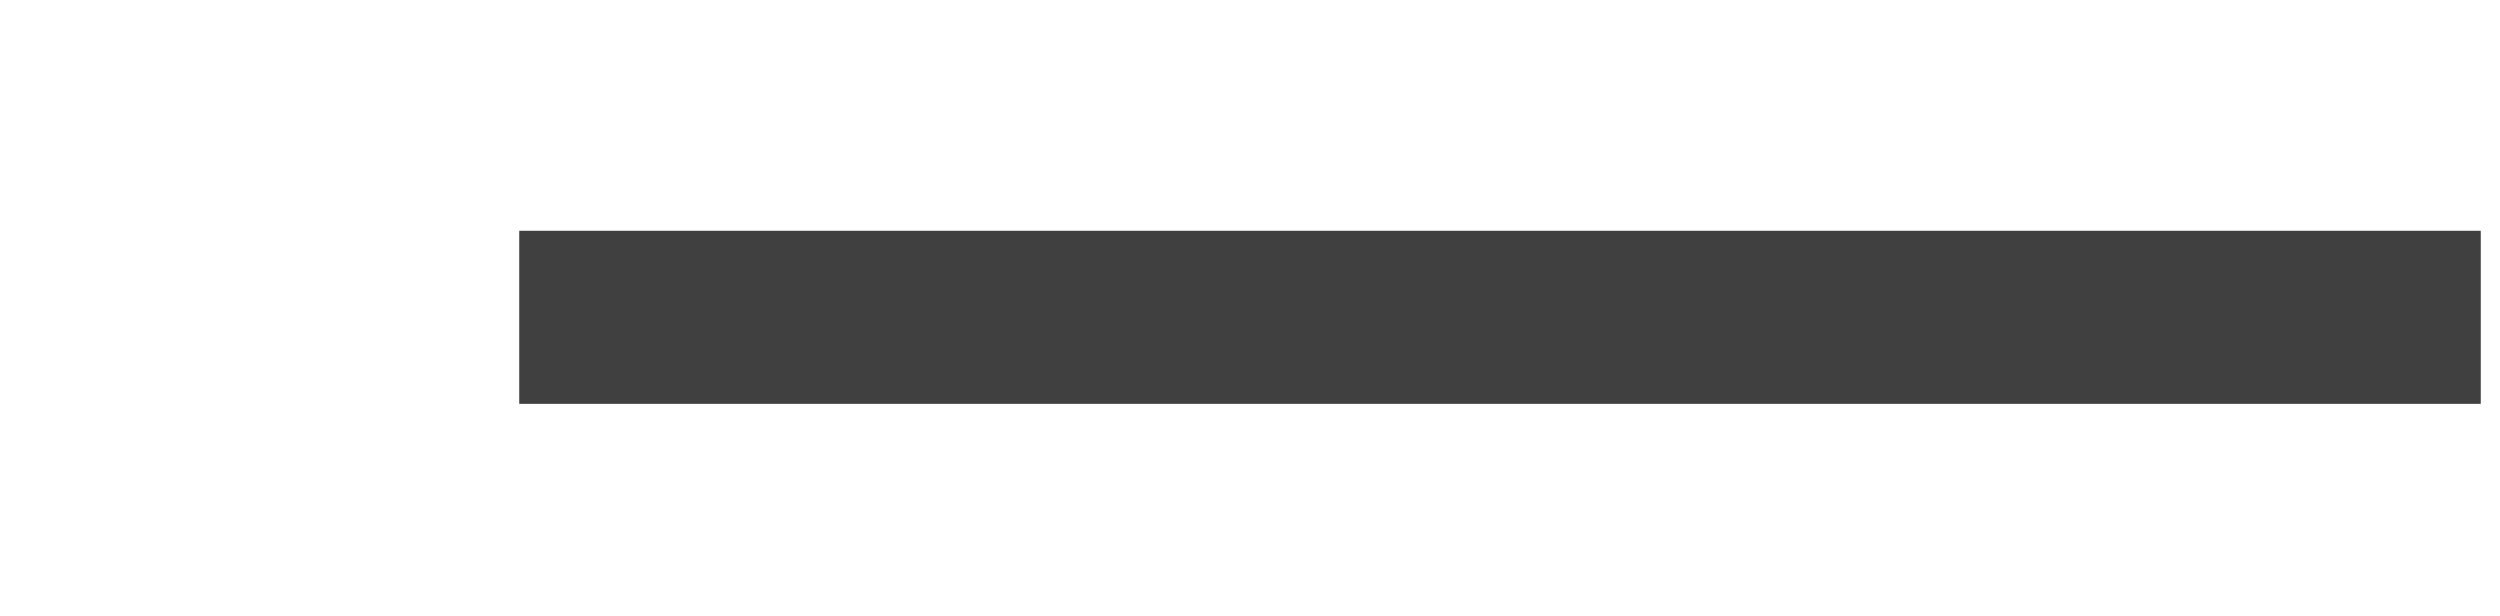
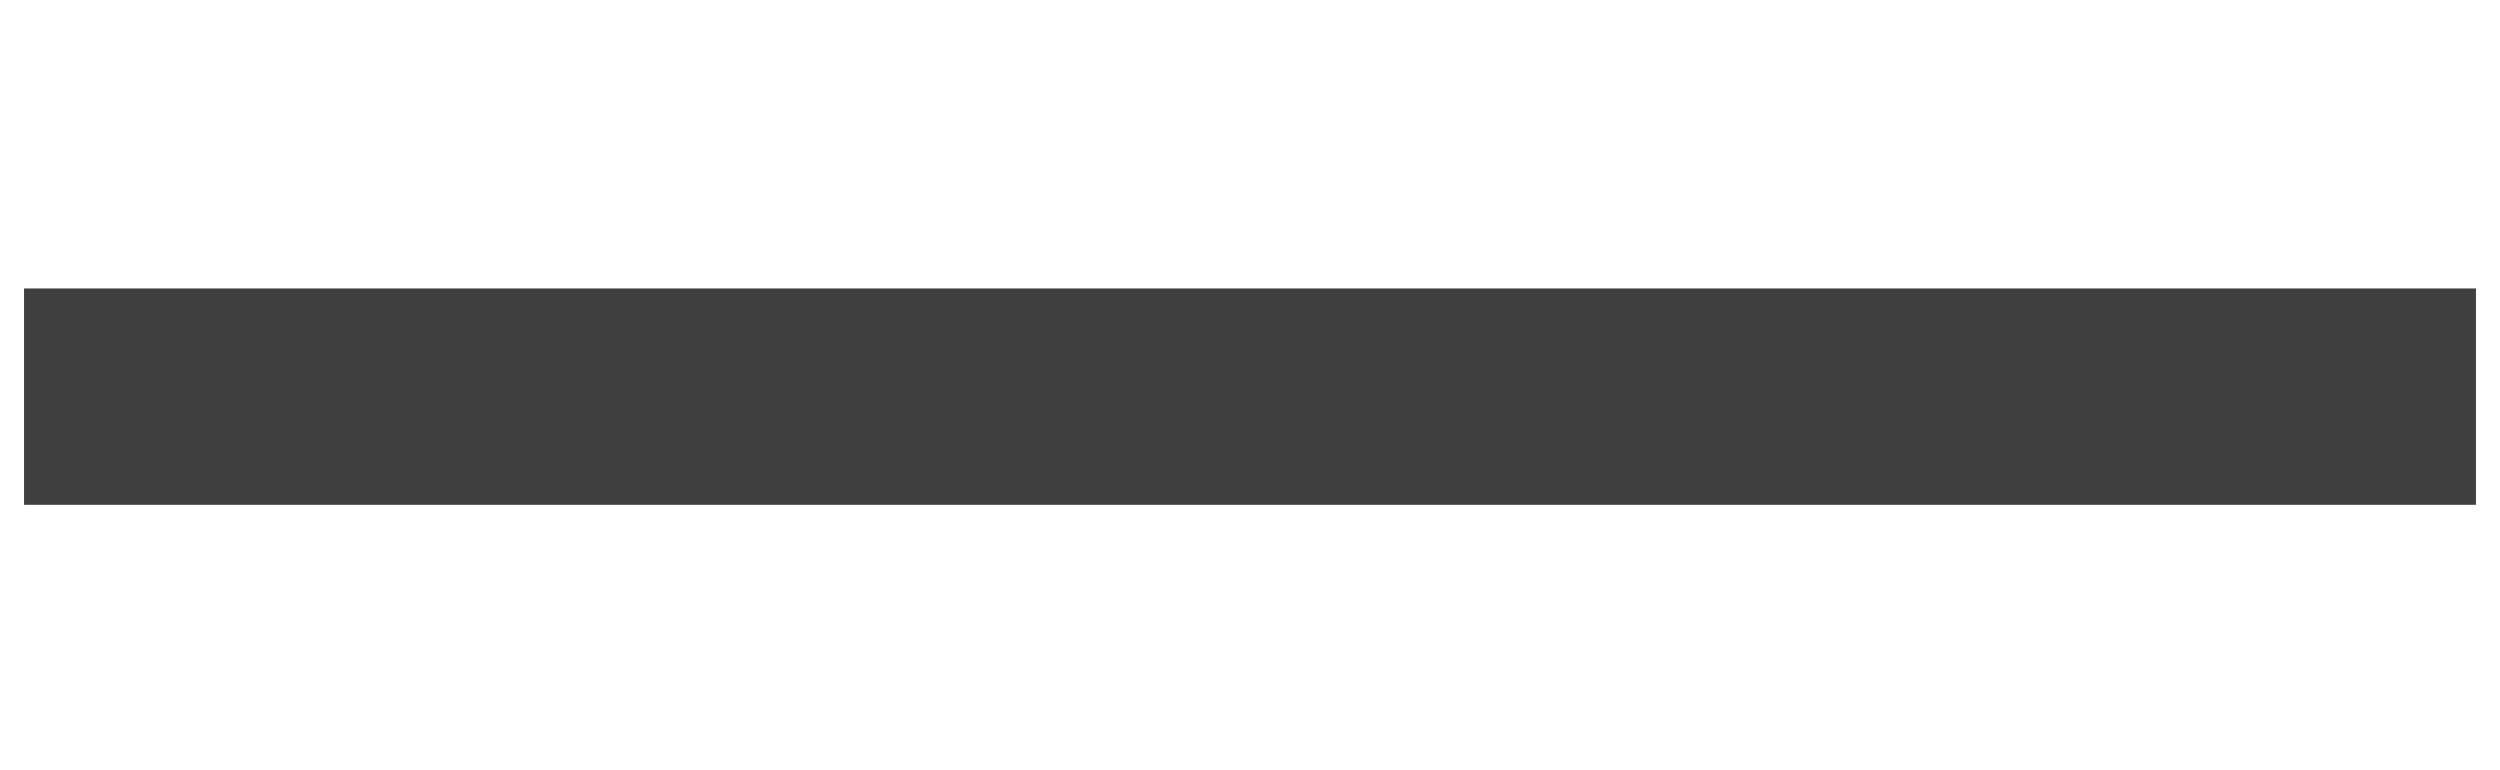
- <svg xmlns="http://www.w3.org/2000/svg" width="130" height="32" viewBox="0 0 130 32" version="1.1" id="svg5">
+ <svg xmlns="http://www.w3.org/2000/svg" width="104" height="32" viewBox="0 0 104 32" version="1.1" id="svg5">
  <defs id="defs2" />
-   <g id="layer1" transform="translate(-1,-1)">
+   <g id="layer1" transform="translate(-27,-1)">
    <rect style="fill:#404040;fill-opacity:1;stroke-width:2;stroke-linejoin:round" id="rect295" width="102" height="9" x="28" y="13" />
  </g>
</svg>
